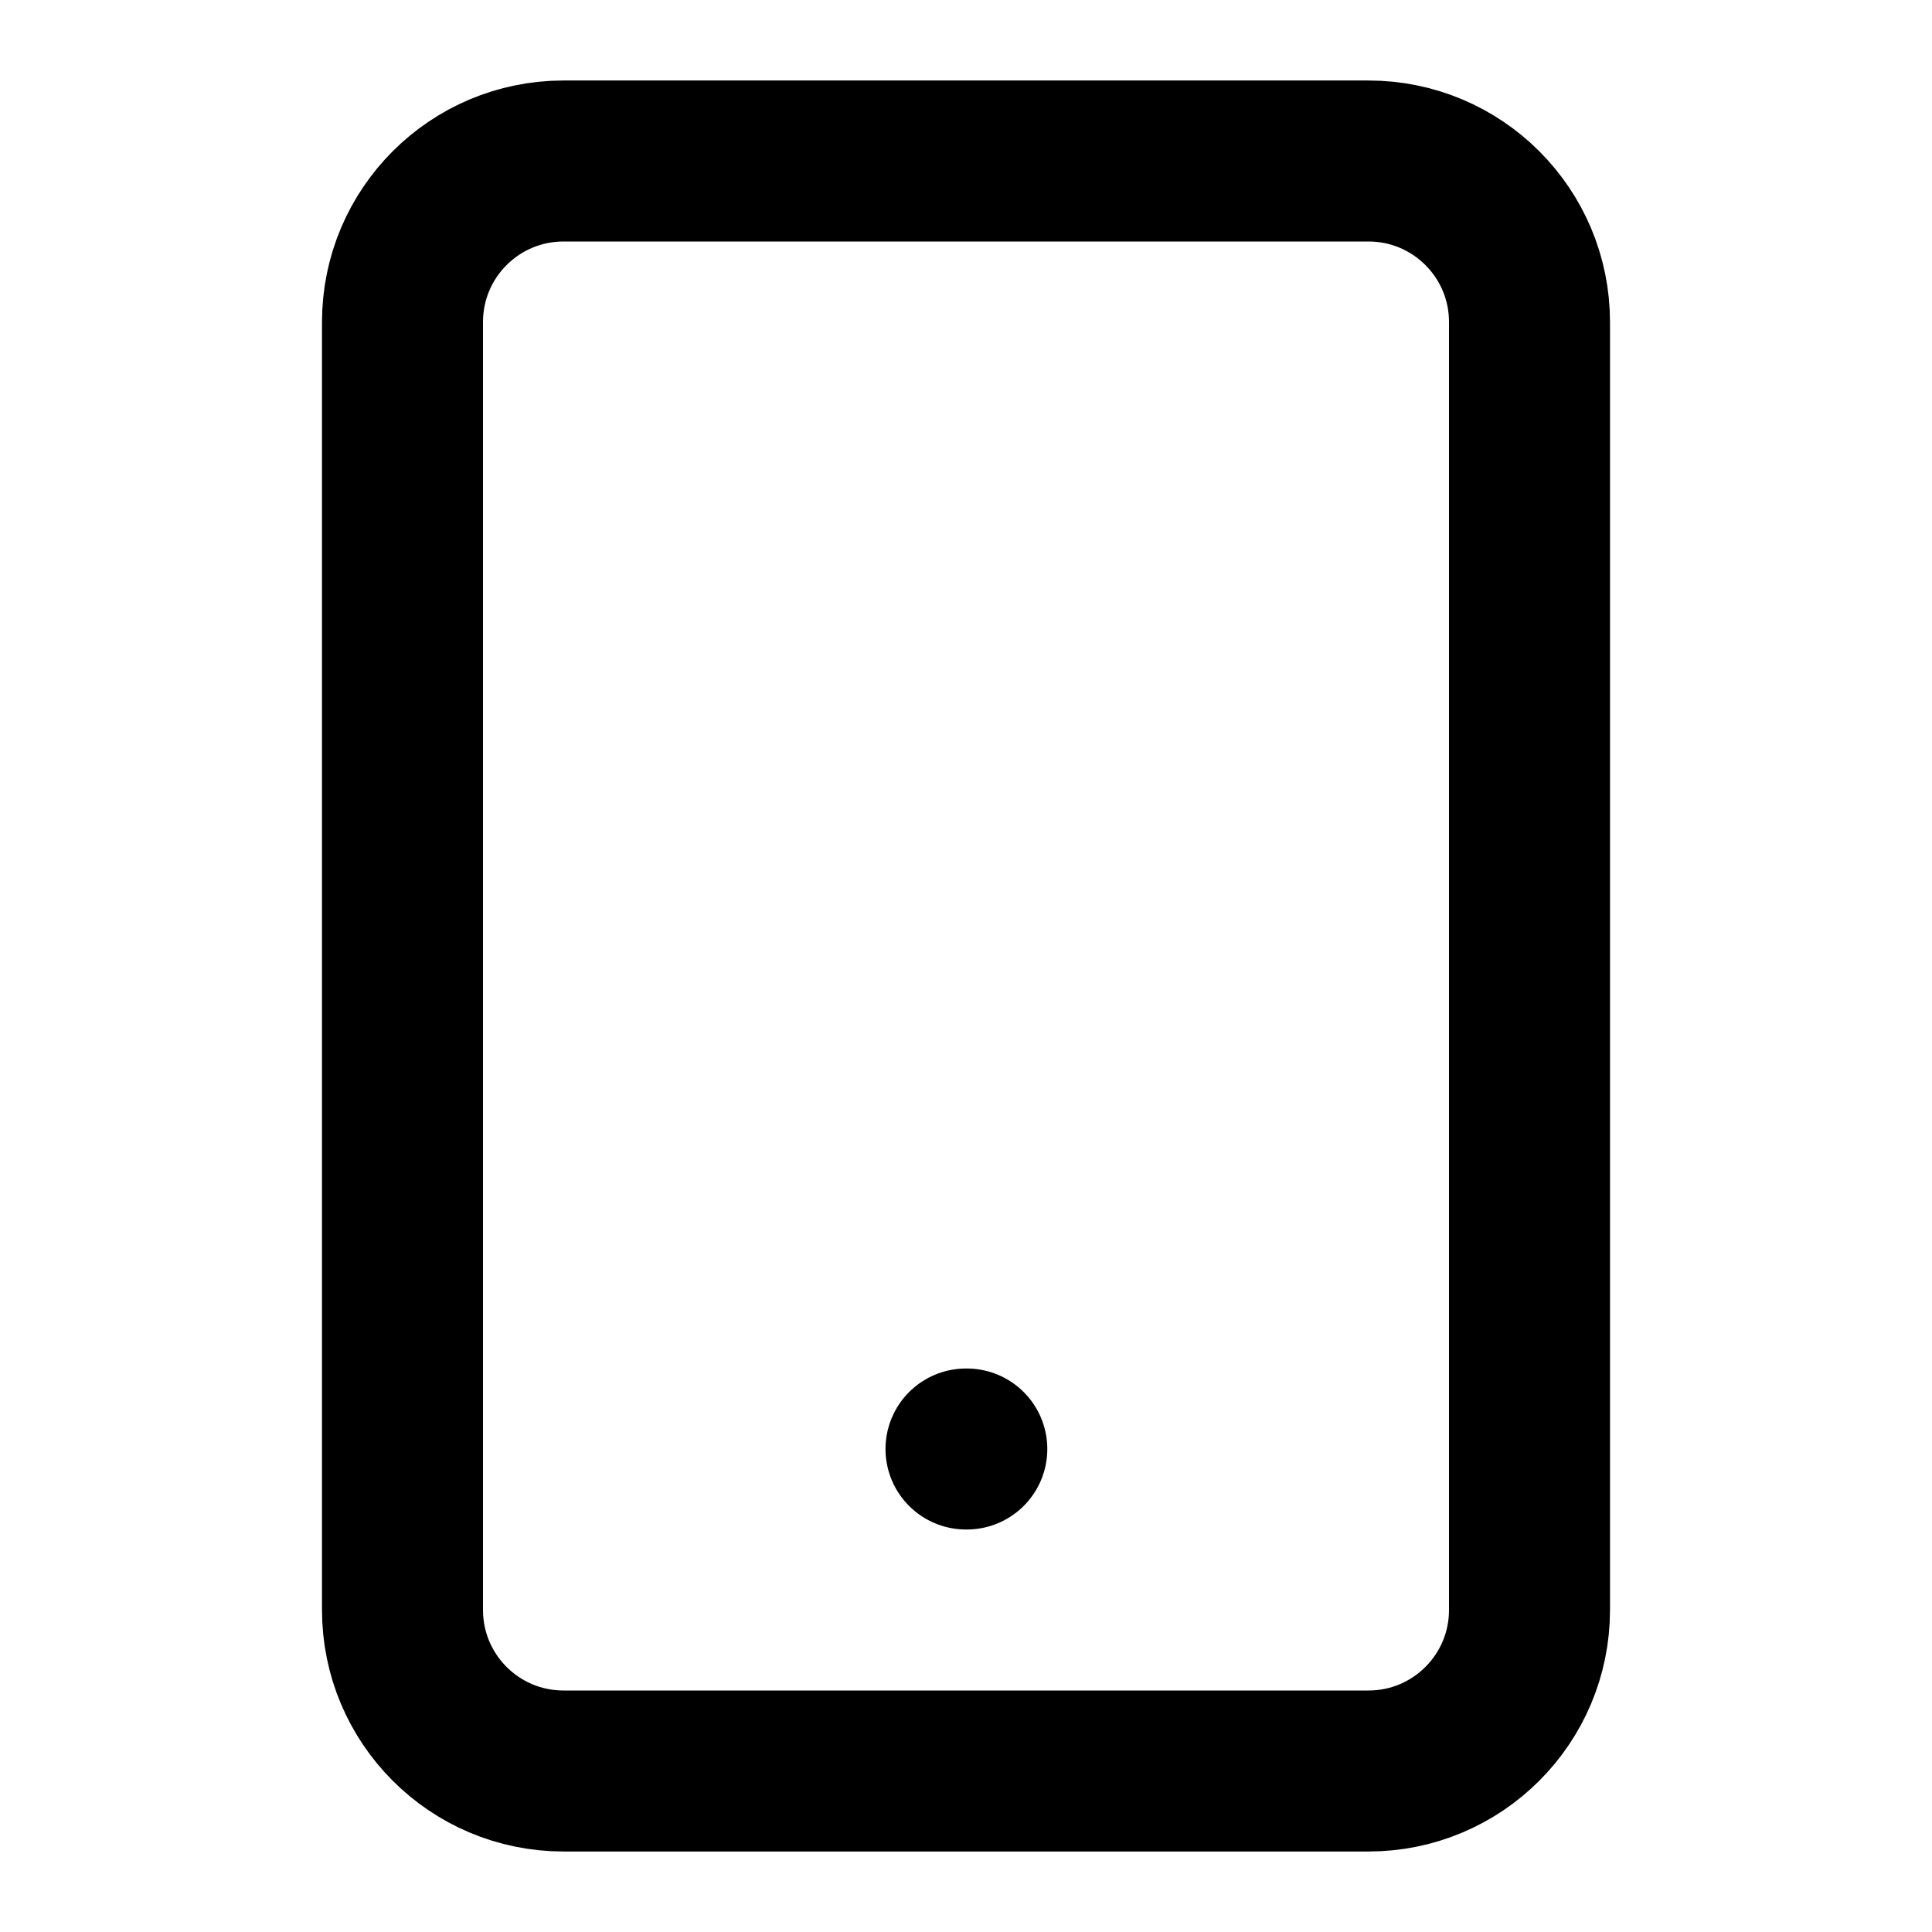
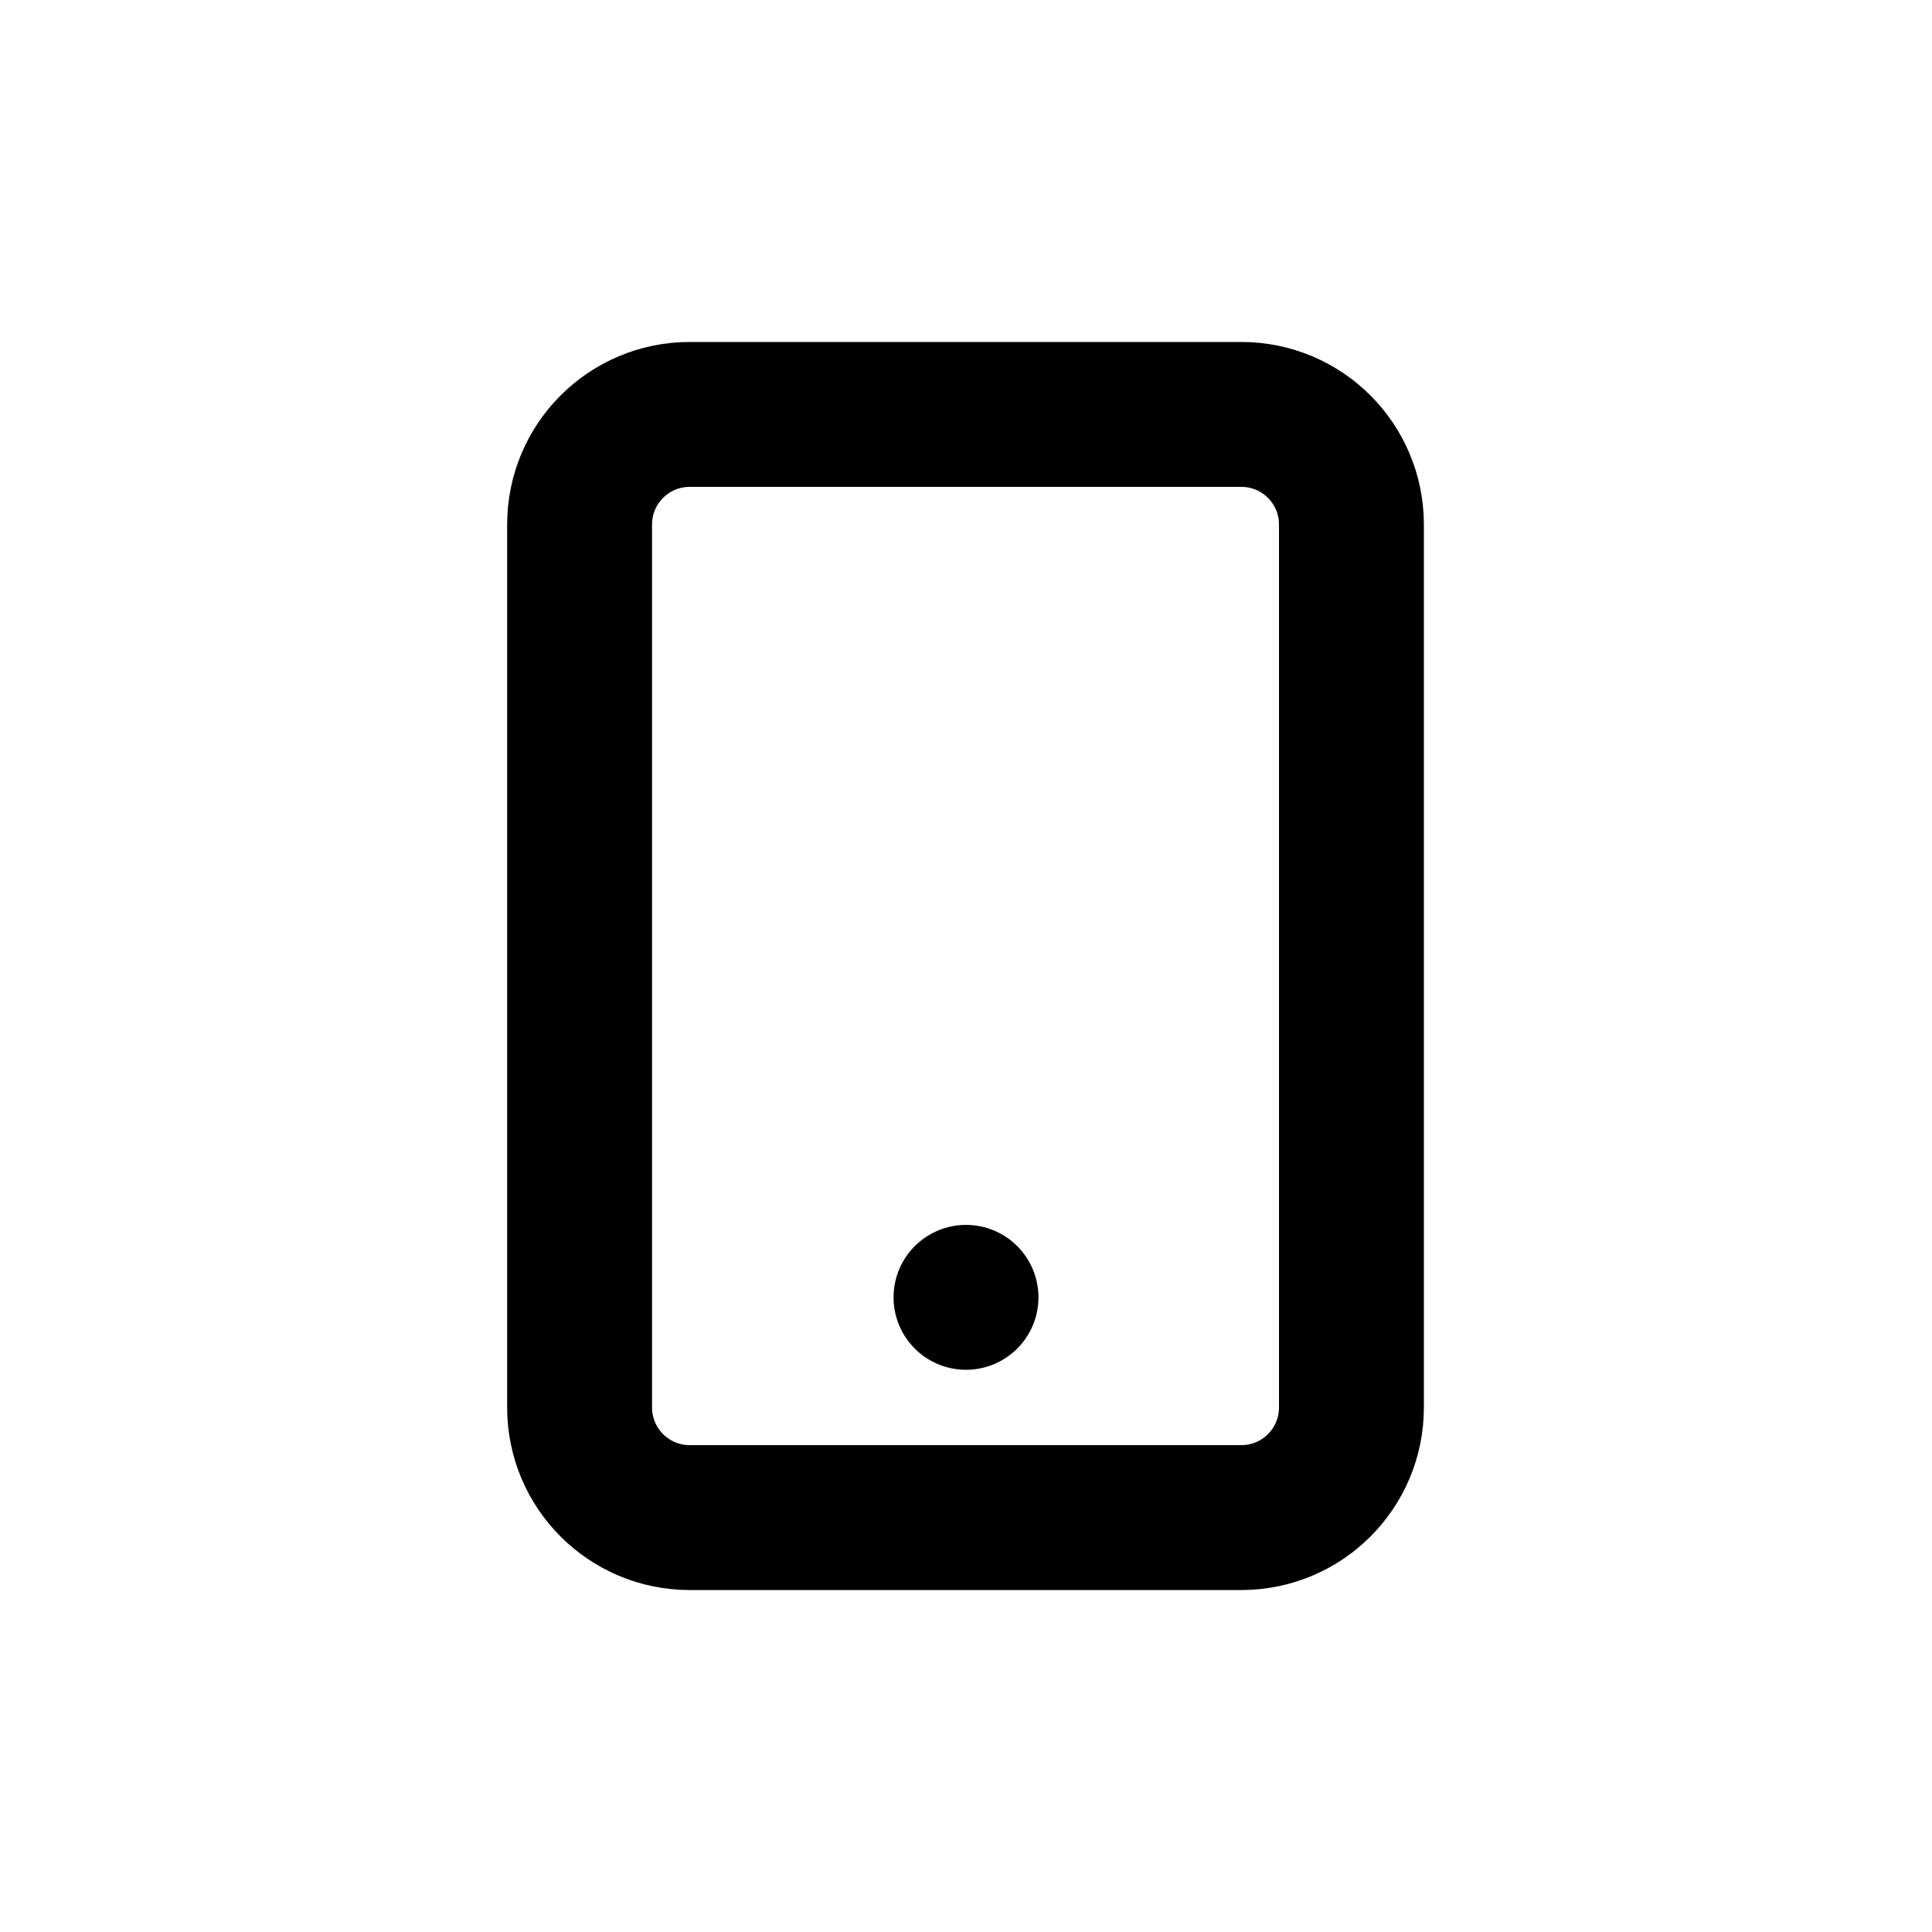
- <svg xmlns="http://www.w3.org/2000/svg" width="24" height="24" viewBox="0 0 24 24" fill="none" stroke="currentColor" stroke-width="2" stroke-linecap="round" stroke-linejoin="round" class="feather feather-smartphone">
-   <rect x="5" y="2" width="14" height="20" rx="2" ry="2" />
-   <line x1="12" y1="18" x2="12.01" y2="18" />
+ <svg xmlns="http://www.w3.org/2000/svg" id="a" data-name="Layer 1" width="20" height="20" viewBox="0 0 20 20">
+   <path d="m7.14,4.29h5.71c.63,0,1.14.51,1.14,1.14v9.14c0,.63-.51,1.14-1.14,1.14h-5.71c-.63,0-1.14-.51-1.14-1.14V5.43c0-.63.51-1.14,1.14-1.14Zm2.86,9.14h0" fill="none" stroke="#000" stroke-linecap="round" stroke-linejoin="round" stroke-width="1.5" />
</svg>
